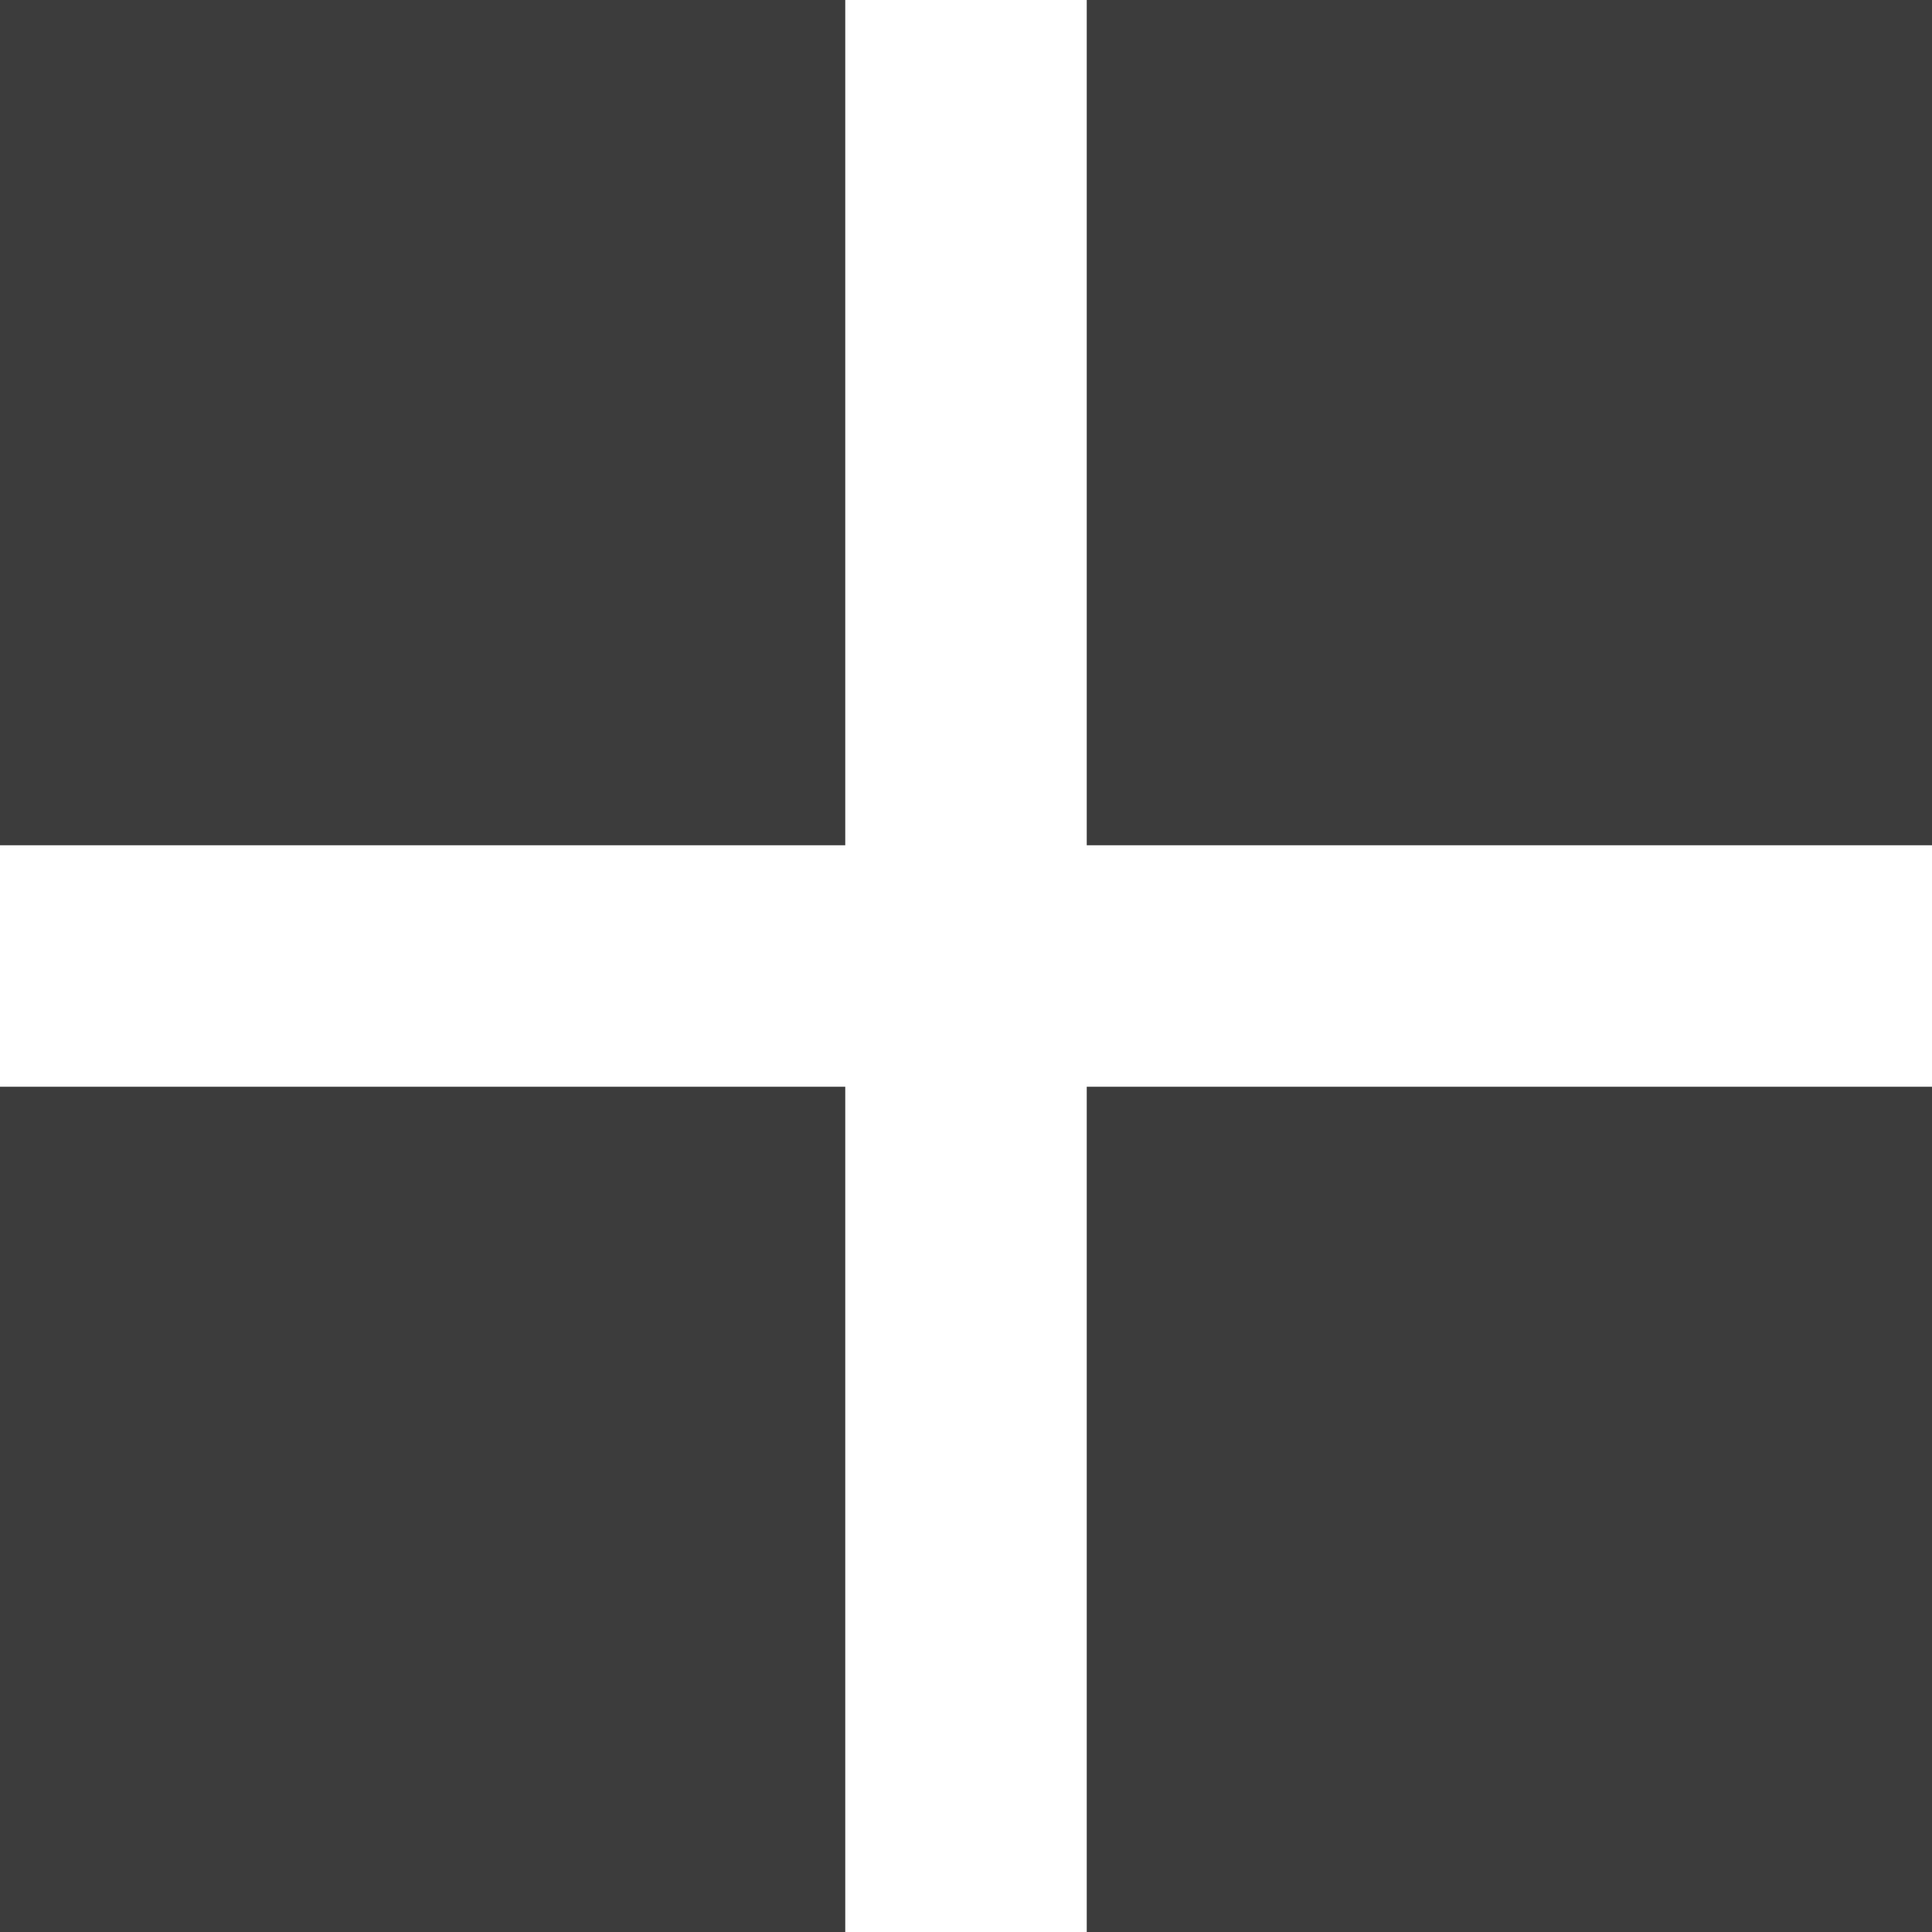
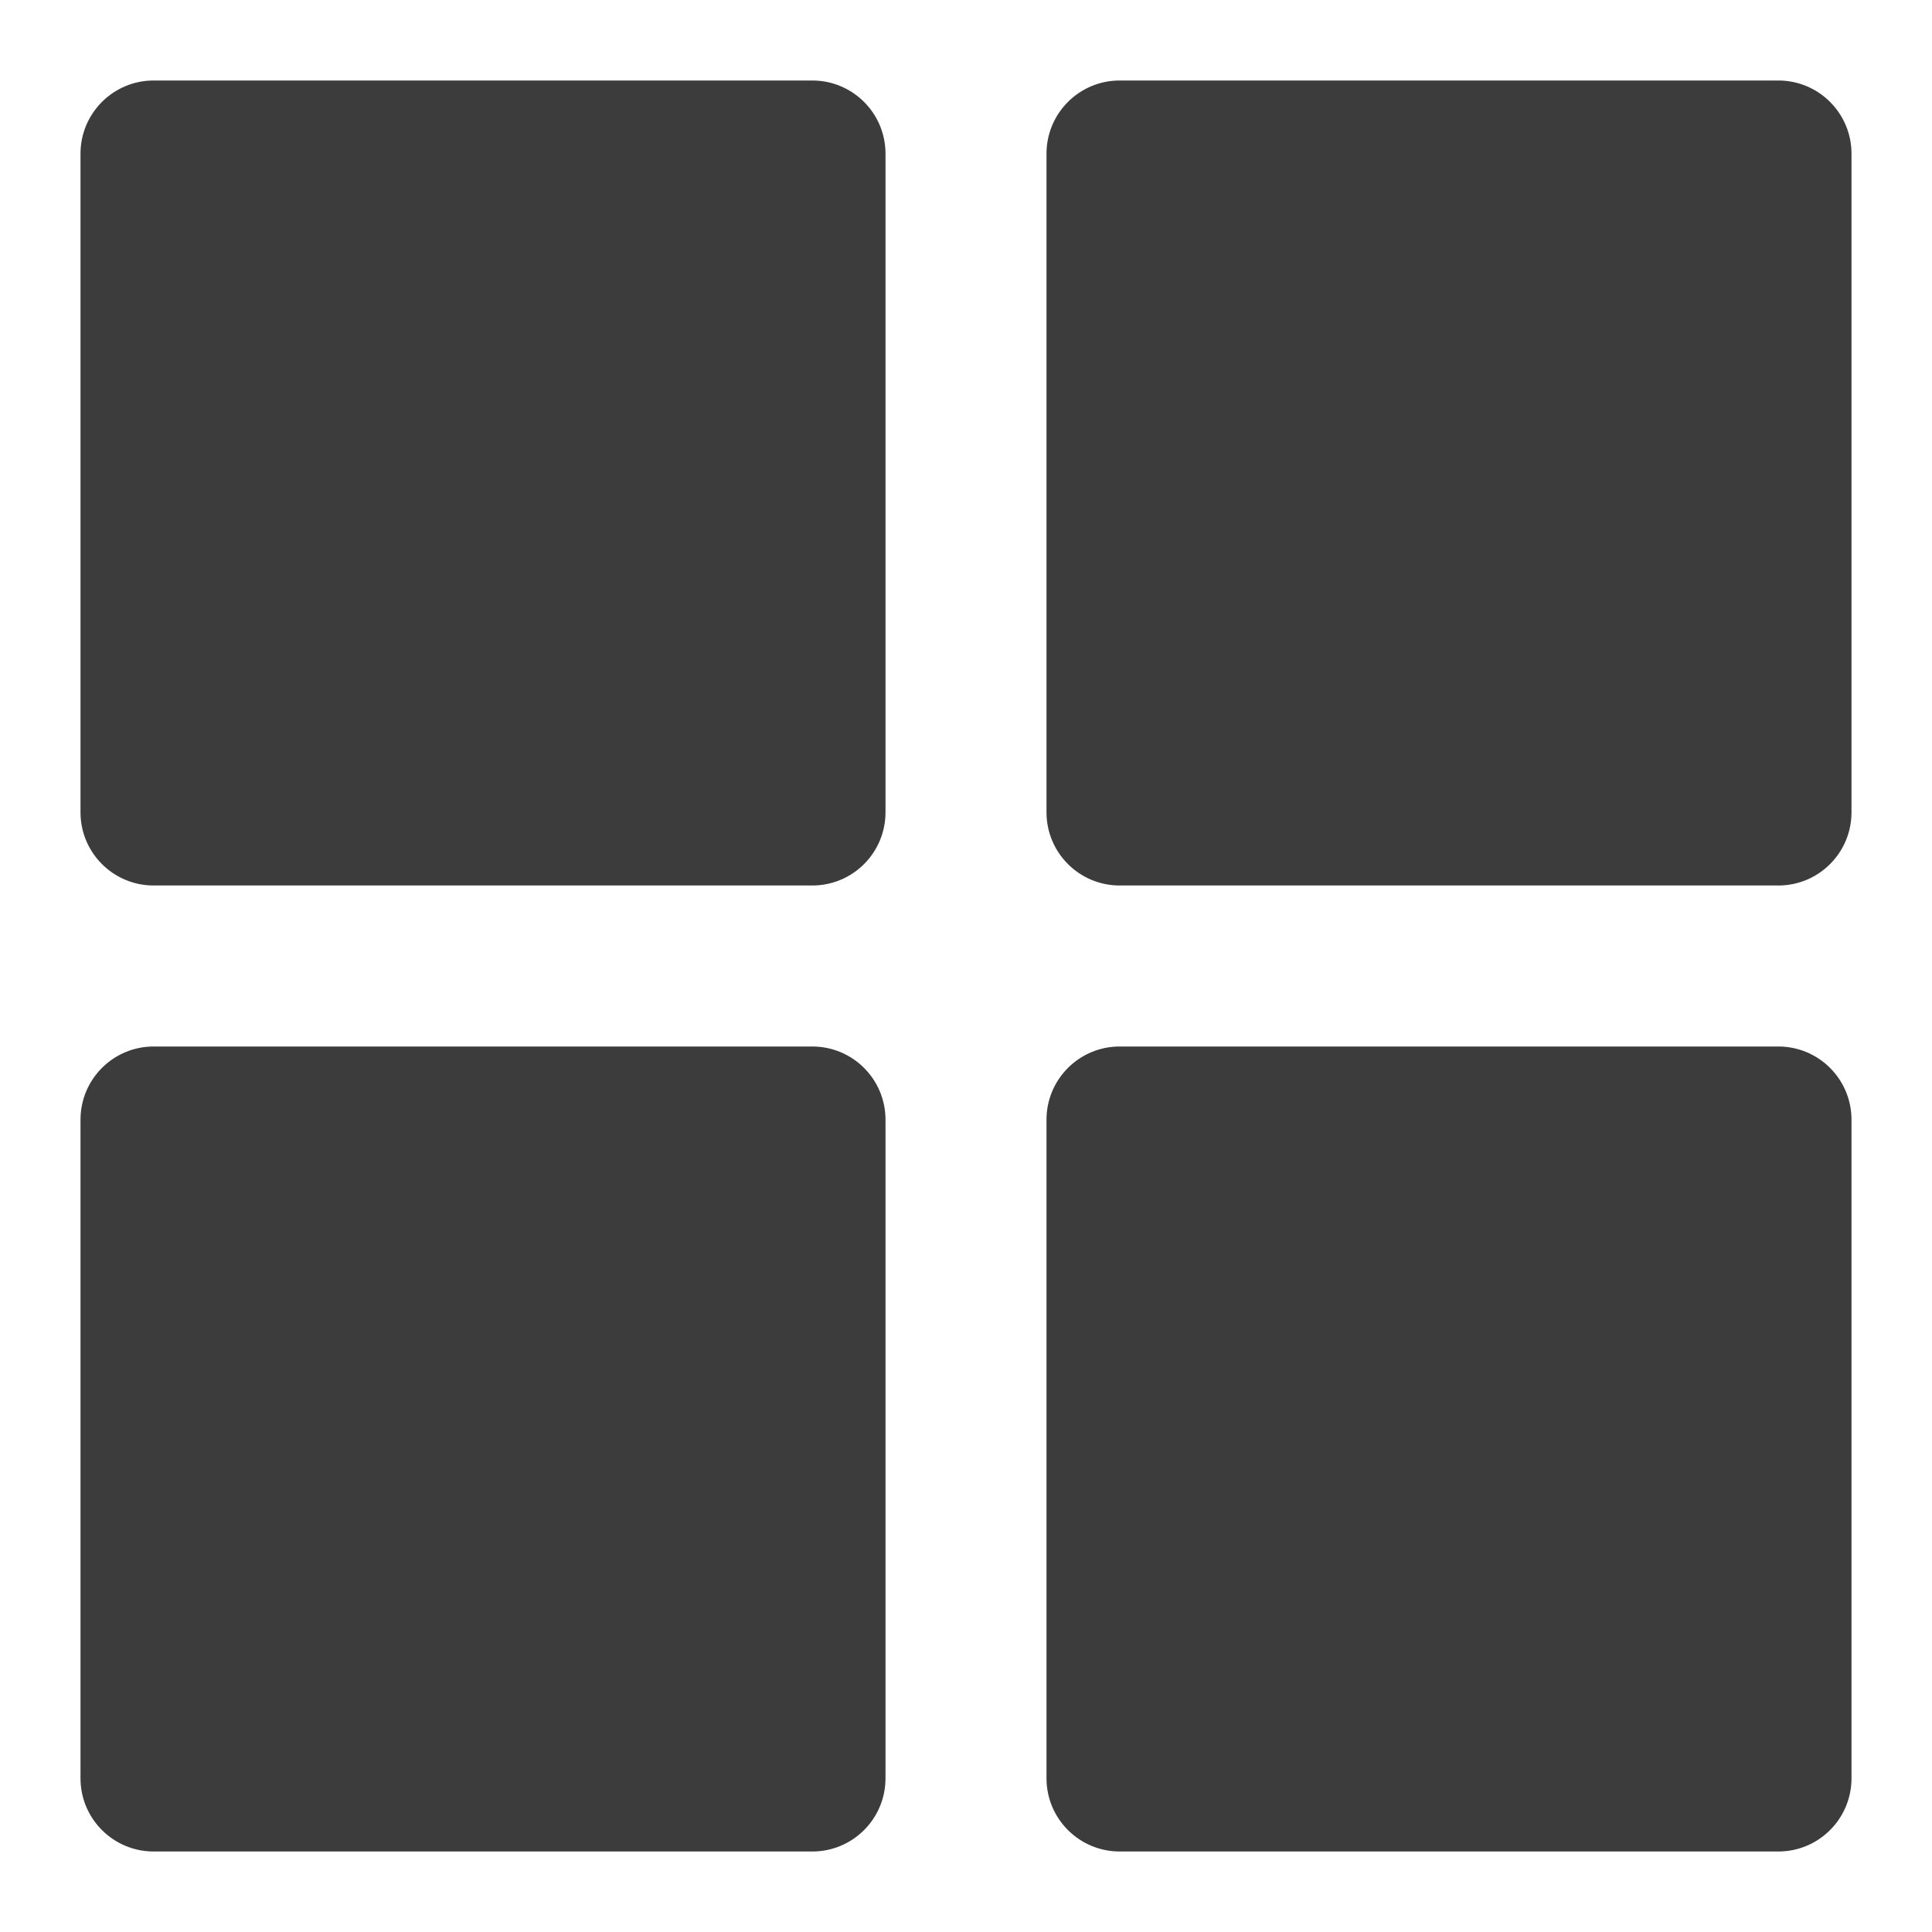
- <svg xmlns="http://www.w3.org/2000/svg" height="16" width="16" version="1.1" viewBox="0 0 16 16">
-   <g transform="translate(0 -1036.4)" fill="#3c3c3c">
-     <rect height="7" width="7" y="1036.4" x="0" />
-     <rect height="7" width="7" y="1036.4" x="9" />
-     <rect height="7" width="7" y="1045.4" x="0" />
-     <rect height="7" width="7" y="1045.4" x="9" />
+ <svg xmlns="http://www.w3.org/2000/svg" height="24" width="24" version="1.1" viewBox="0 0 24 24">
+   <g transform="translate(0 -1028.4)" fill="#3c3c3c">
+     <rect ry=".909" height="10" width="10" y="1029.4" x="13" />
+     <rect ry=".909" height="10" width="10" y="1041.4" x="1" />
+     <rect ry=".909" height="10" width="10" y="1041.4" x="13" />
+     <rect ry=".909" height="10" width="10" y="1029.4" x="1" />
  </g>
</svg>
